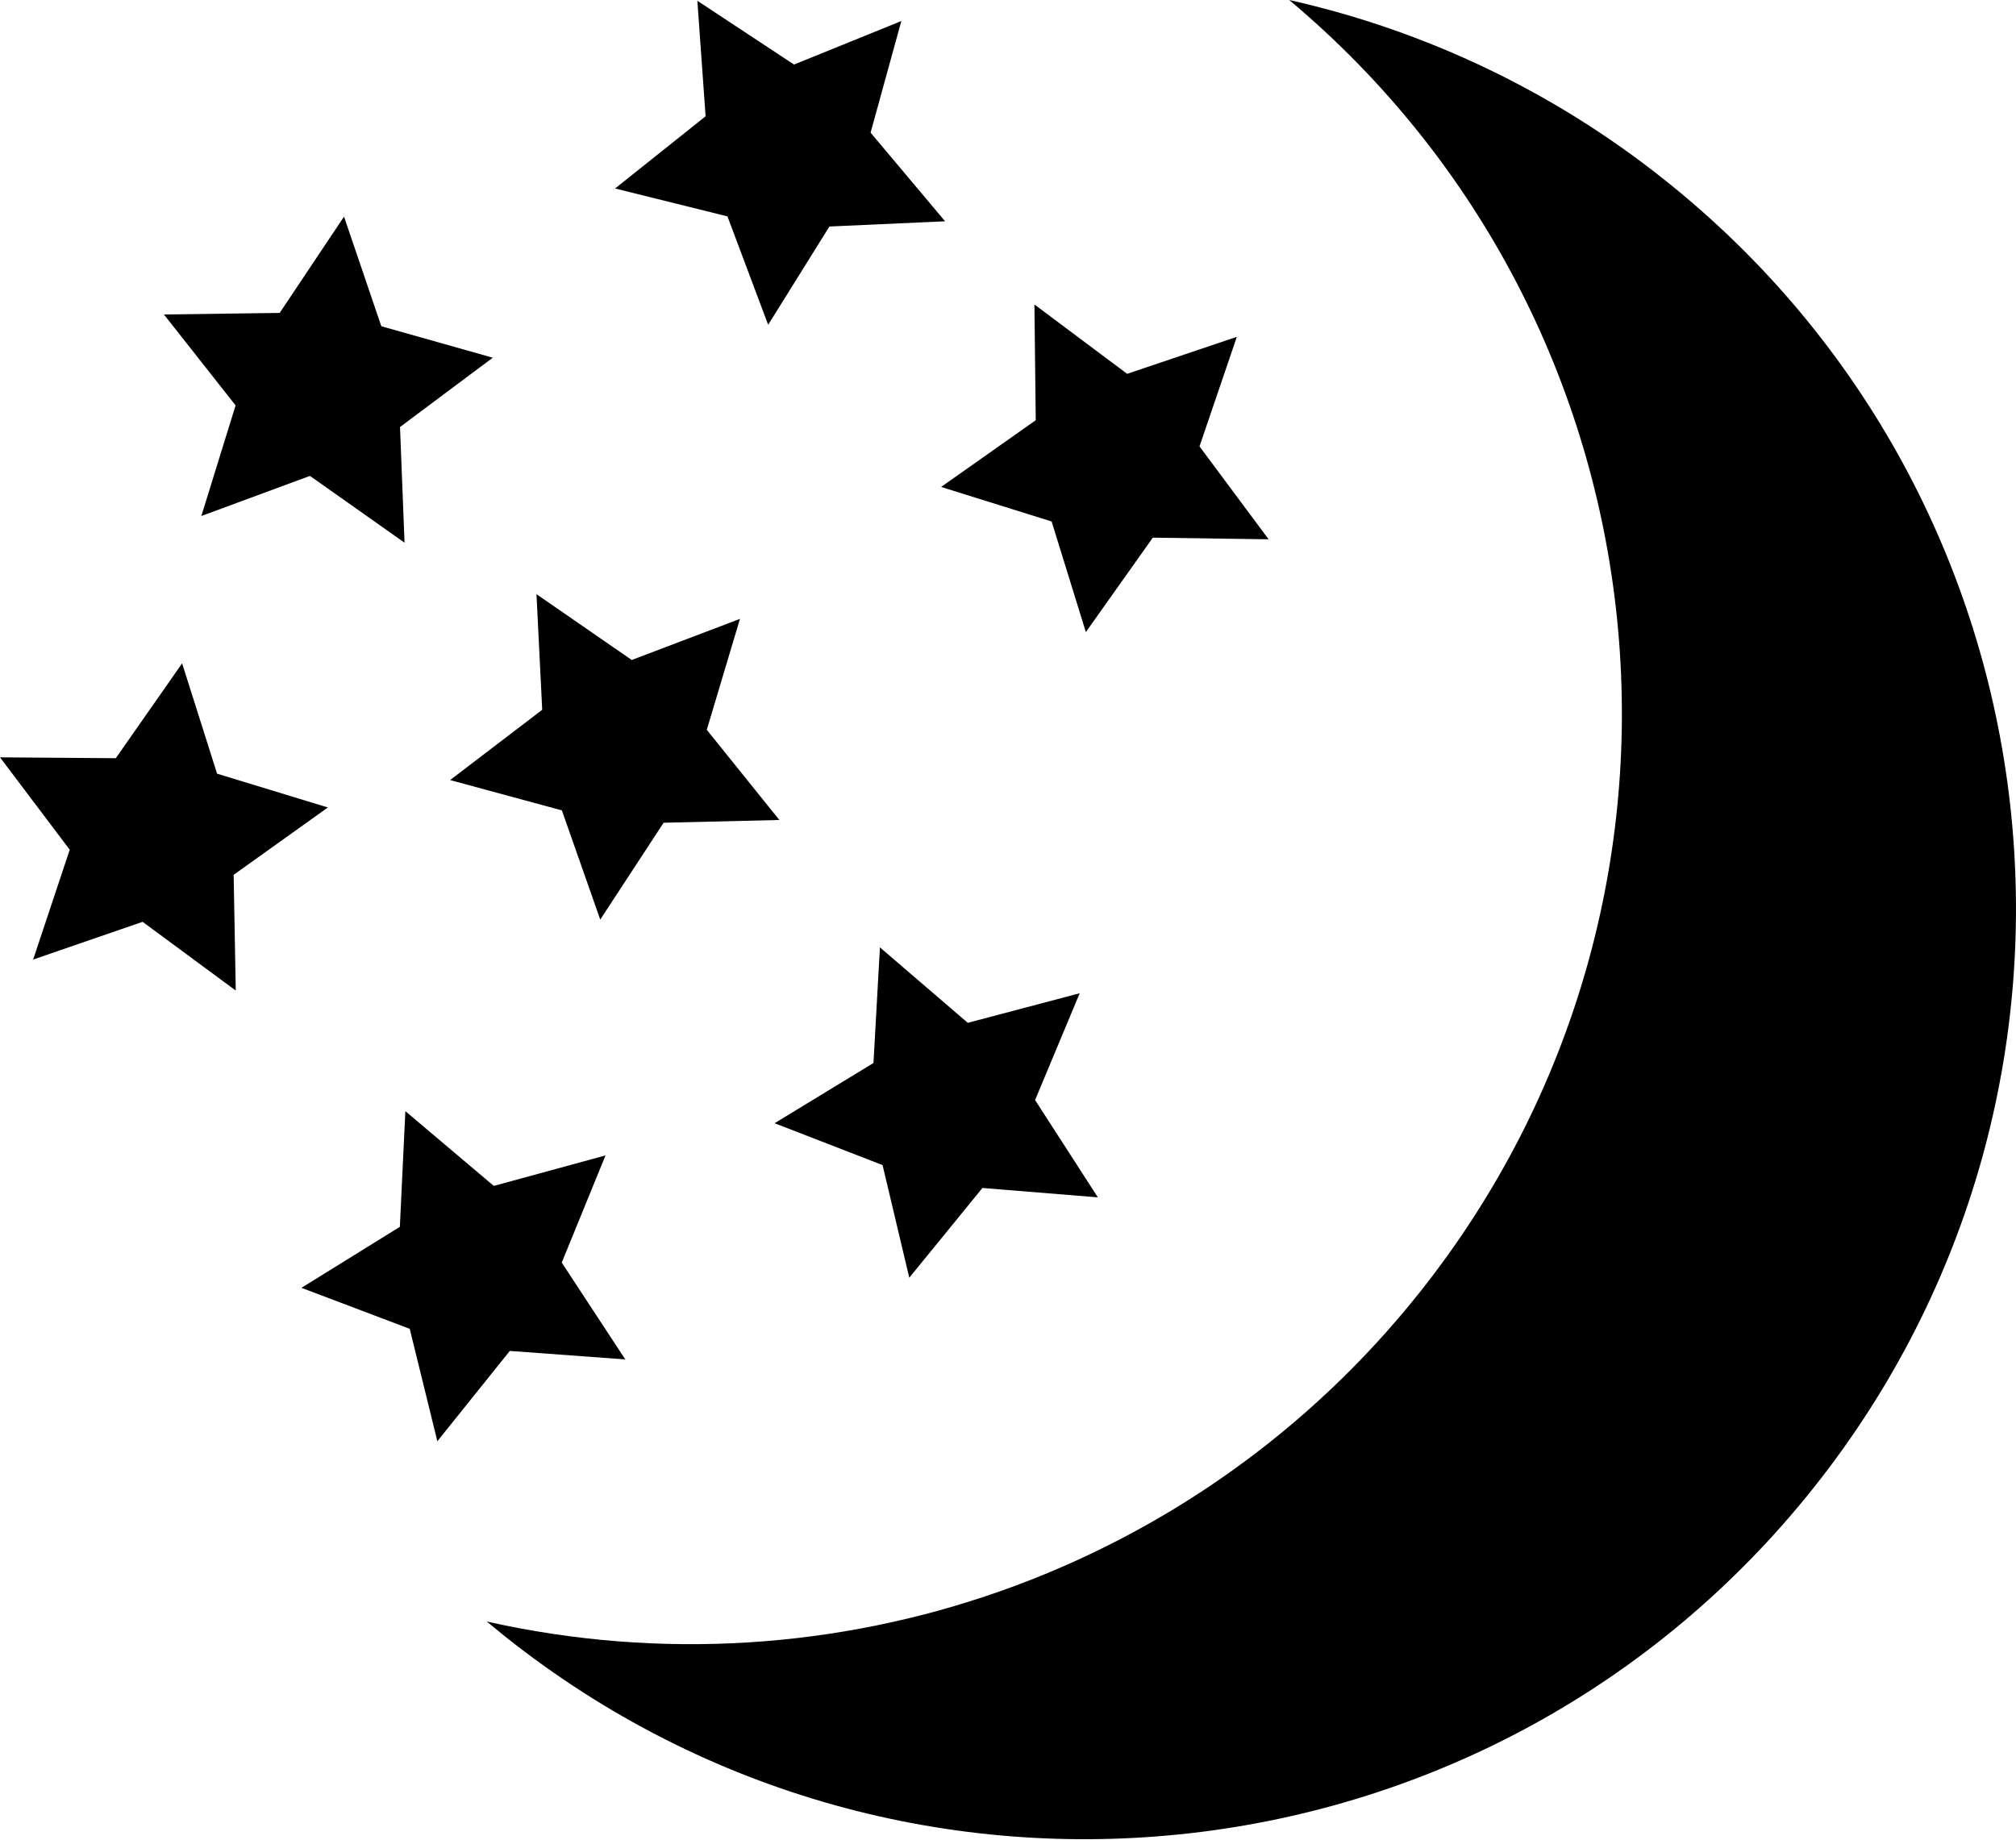
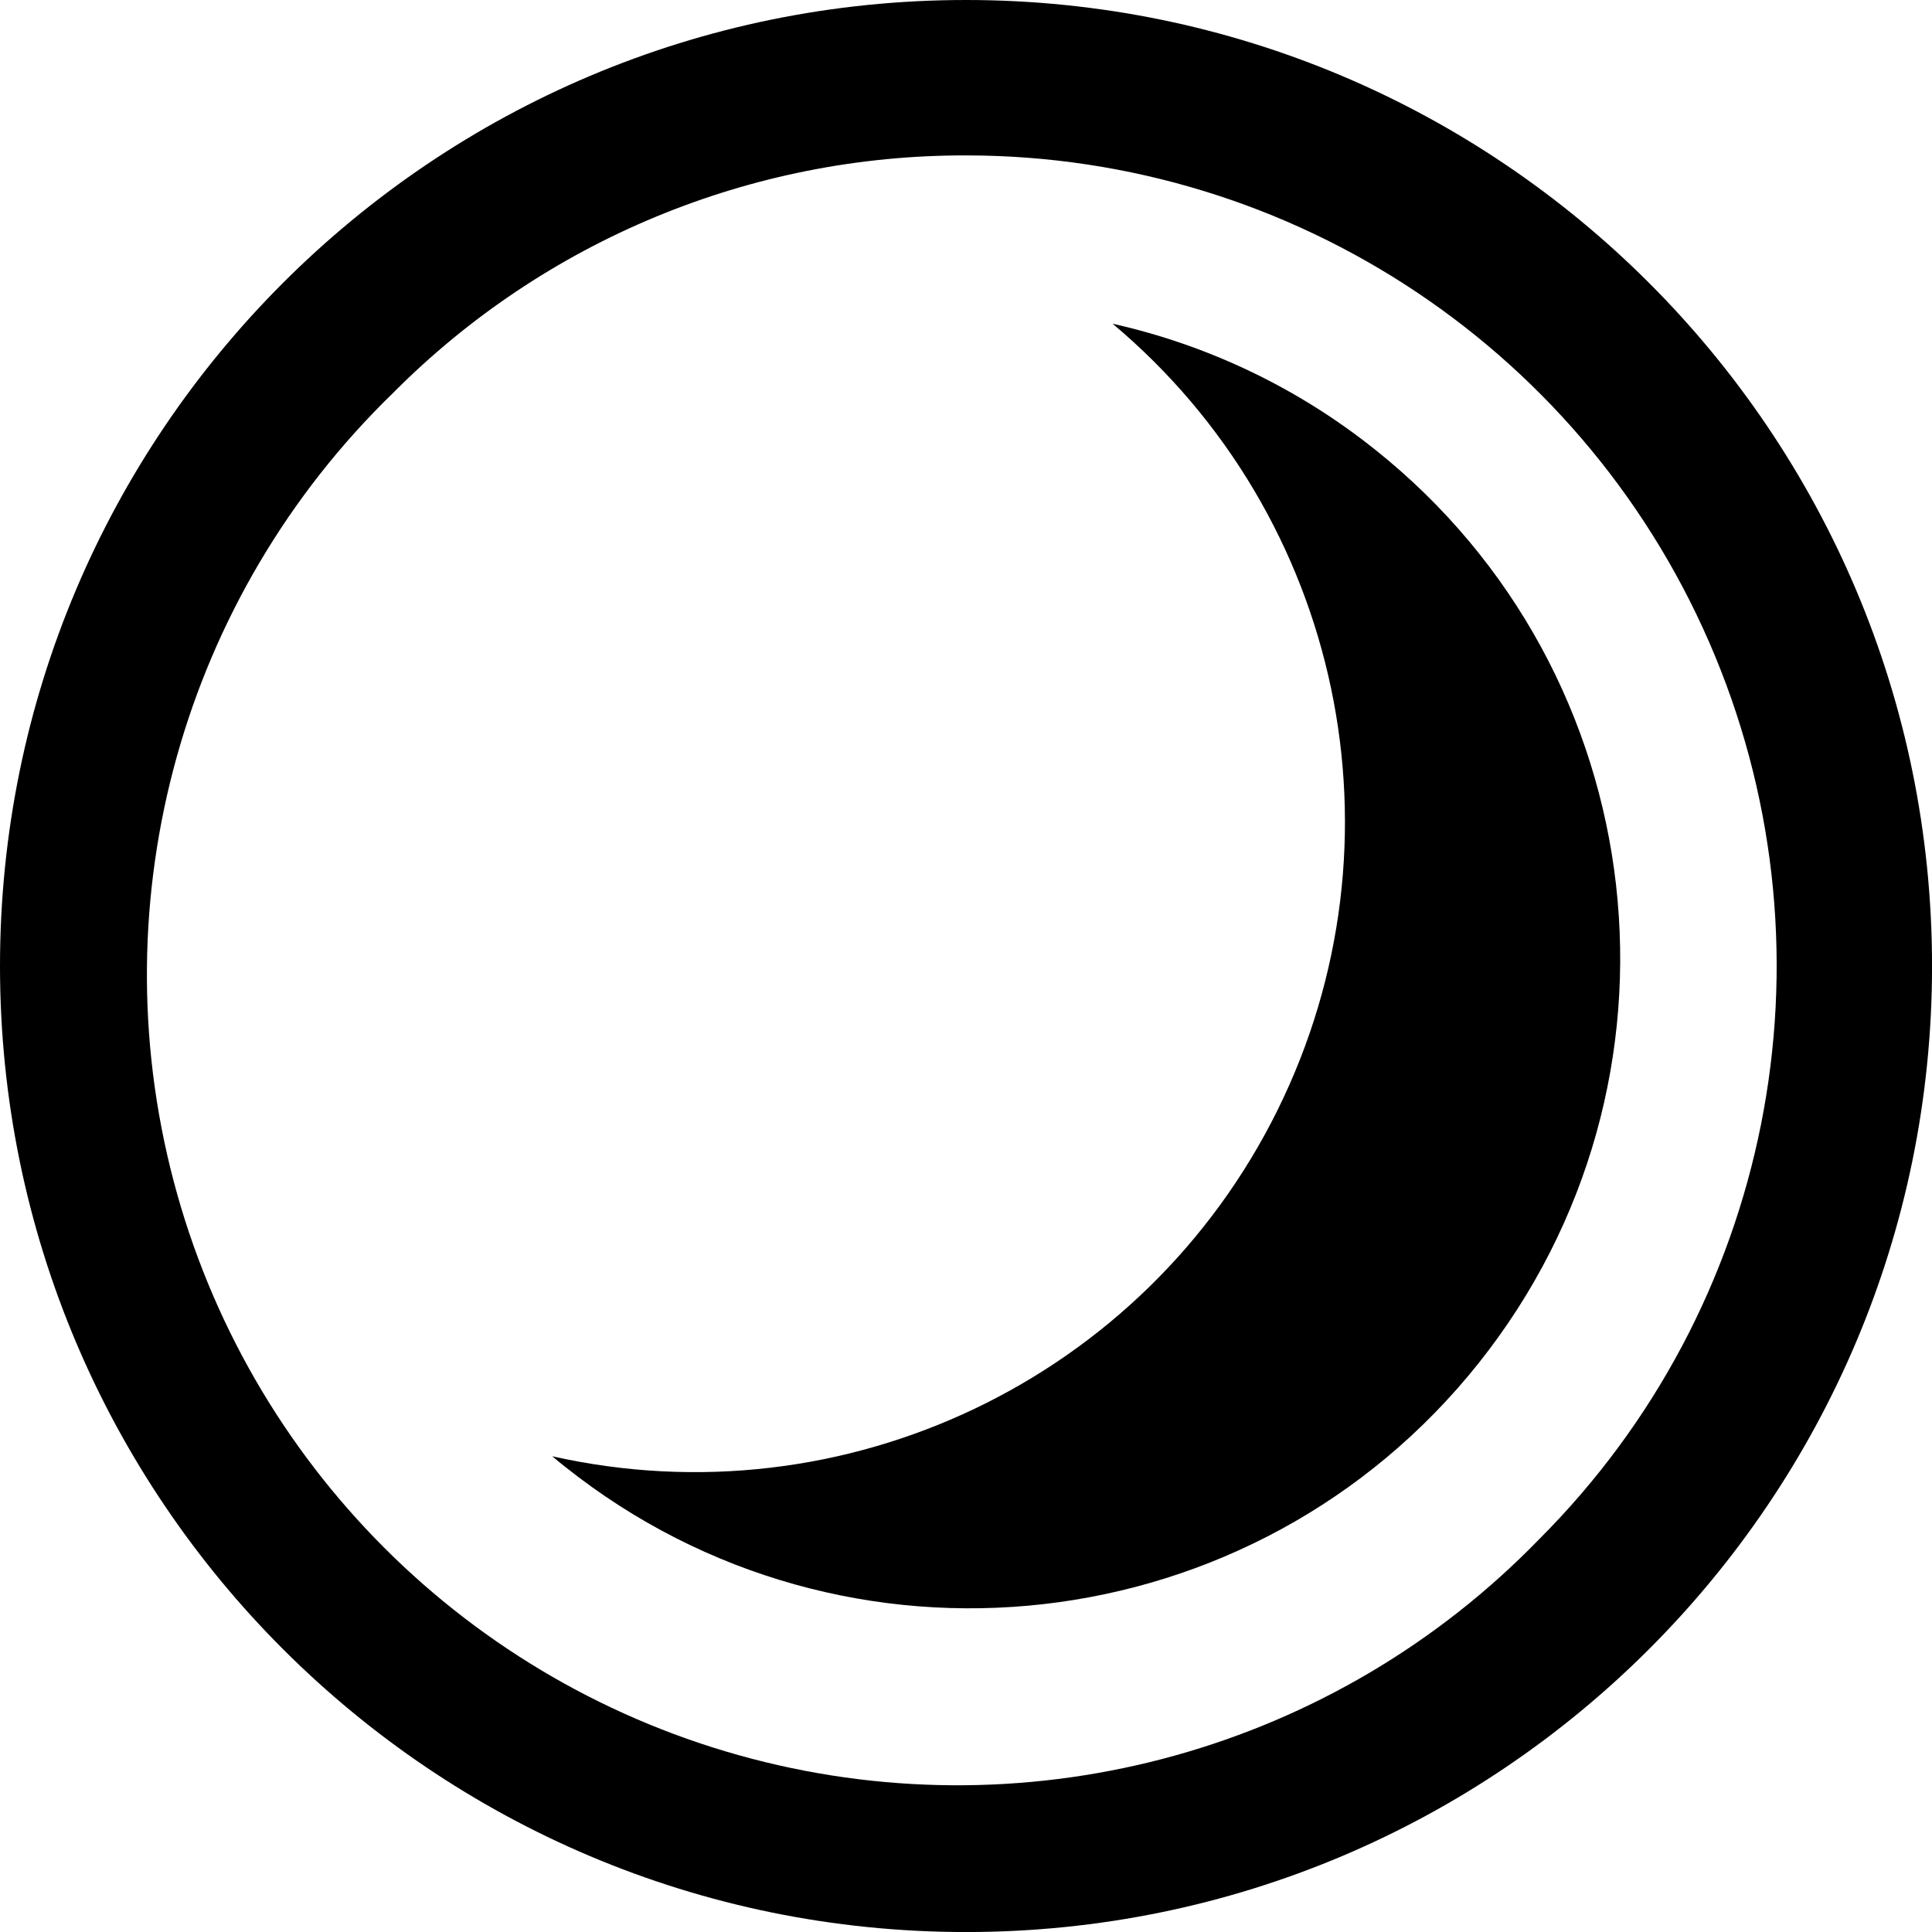
- <svg xmlns="http://www.w3.org/2000/svg" id="Moon" viewBox="0 0 489.72 446.83">
-   <g>
-     <path d="M411.56,72.34a225.32,225.32,0,0,0-91.25-43.75c93.7,78.52,108.17,217.9,31.59,314.1a226.17,226.17,0,0,1-226.52,79.84c1.48,1.23,3,2.45,4.49,3.66,97.71,77.79,240,61.63,317.77-36.08S509.27,150.13,411.56,72.34Z" transform="translate(-7.14 -28.59)" />
-     <polygon points="179.75 150.35 171.69 177.3 189.32 199.21 161.2 199.88 145.81 223.41 136.49 196.88 109.34 189.51 131.71 172.44 130.32 144.35 153.46 160.34 179.75 150.35" />
-     <polygon points="44.24 161.15 52.73 187.96 79.64 196.17 56.76 212.53 57.27 240.65 34.64 223.95 8.05 233.12 16.94 206.44 0 183.99 28.13 184.2 44.24 161.15" />
-     <polygon points="218.95 5.11 211.48 32.23 229.58 53.76 201.48 55.03 186.6 78.9 176.71 52.57 149.41 45.79 171.4 28.25 169.4 0.19 192.88 15.68 218.95 5.11" />
-     <polygon points="83.57 52.63 92.63 79.26 119.7 86.9 97.17 103.74 98.27 131.84 75.29 115.62 48.91 125.36 57.23 98.49 39.82 76.4 67.94 76.02 83.57 52.63" />
-     <polygon points="300.45 81.83 291.38 108.45 308.17 131.02 280.04 130.62 263.77 153.56 255.46 126.69 228.61 118.3 251.6 102.09 251.28 73.97 273.8 90.82 300.45 81.83" />
-     <polygon points="147.09 280.7 136.46 306.74 151.89 330.26 123.84 328.2 106.24 350.14 99.53 322.83 73.23 312.87 97.13 298.05 98.47 269.95 119.95 288.11 147.09 280.7" />
-     <polygon points="262.28 241.3 251.44 267.25 266.69 290.89 238.65 288.61 220.88 310.41 214.39 283.05 188.16 272.88 212.18 258.25 213.75 230.16 235.09 248.49 262.28 241.3" />
-   </g>
+ <svg xmlns="http://www.w3.org/2000/svg" id="moon-alternate" viewBox="0 0 497.25 497.25">
+   <path d="M252,43.37A208.62,208.62,0,0,1,399.52,399.52a208.62,208.62,0,1,1-295-295A207.27,207.27,0,0,1,252,43.37m0-40C114.69,3.37,3.37,114.69,3.37,252S114.69,500.63,252,500.63,500.63,389.31,500.63,252,389.31,3.37,252,3.37Z" transform="translate(-3.37 -3.37)" />
+   <path d="M357.25,119.06a166.47,166.47,0,0,0-67.52-32.37A167.35,167.35,0,0,1,145.5,378.18q1.63,1.38,3.32,2.71A167.33,167.33,0,1,0,357.25,119.06Z" transform="translate(-3.37 -3.37)" />
</svg>
